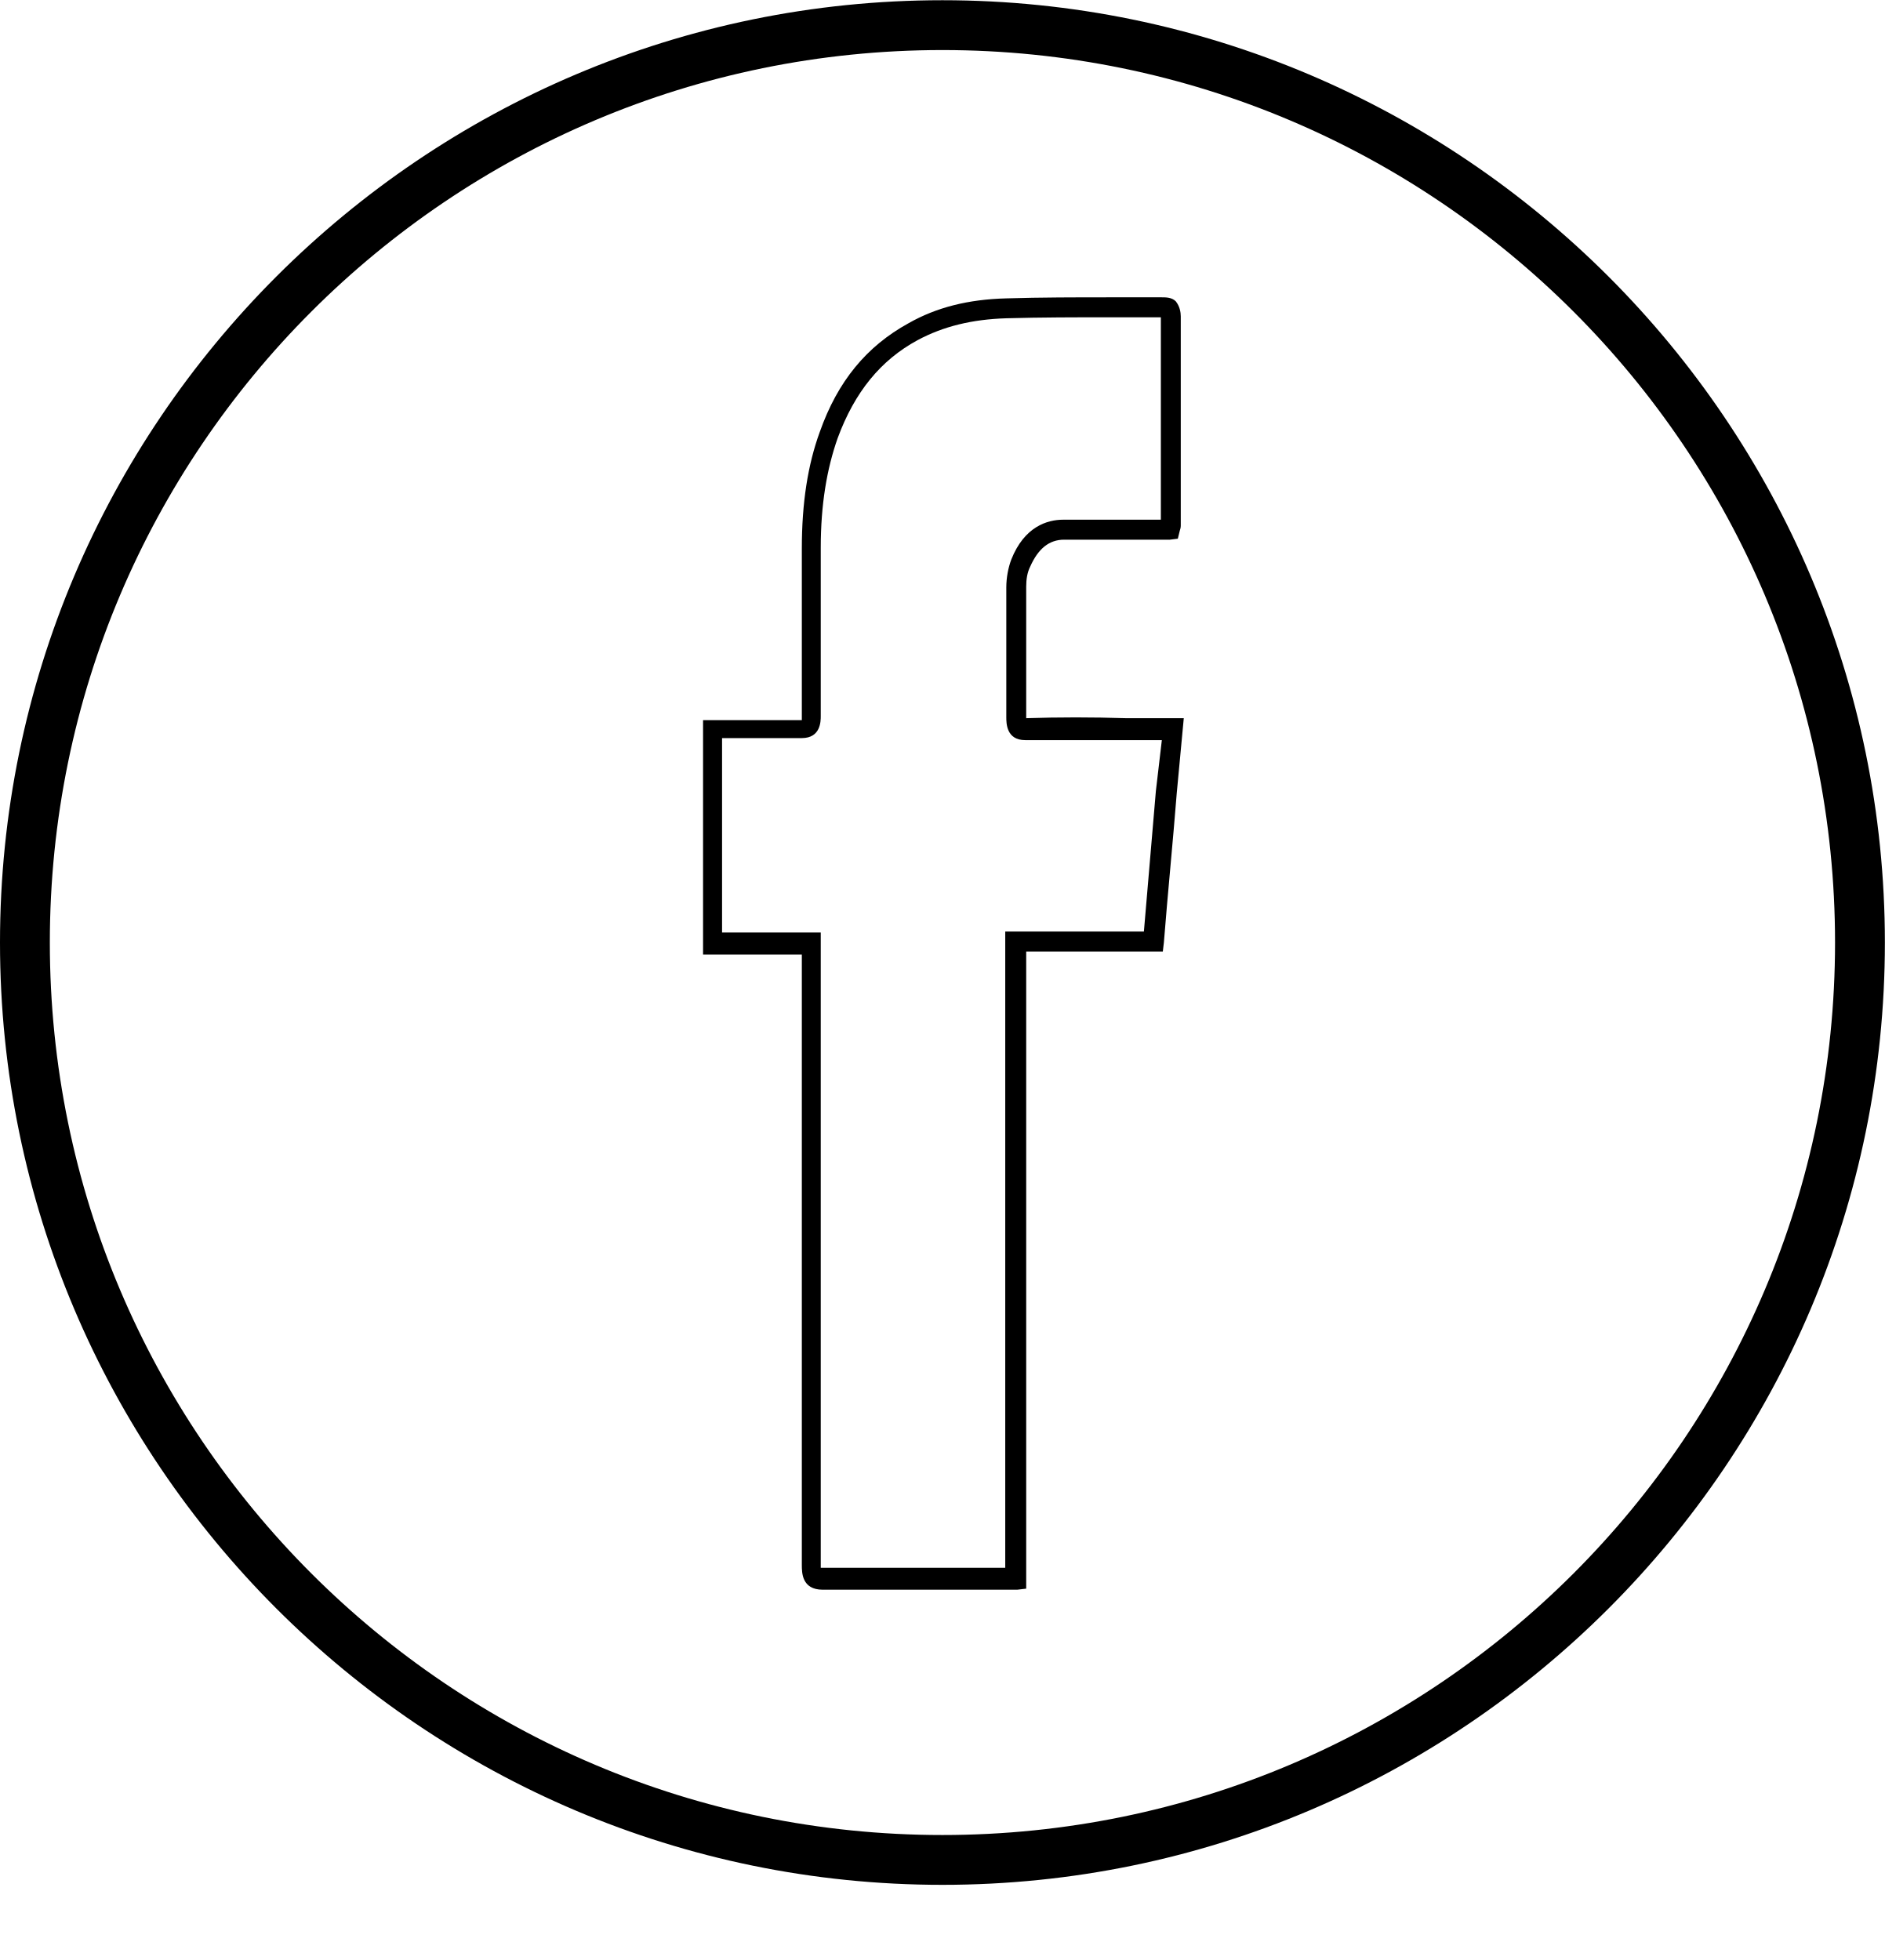
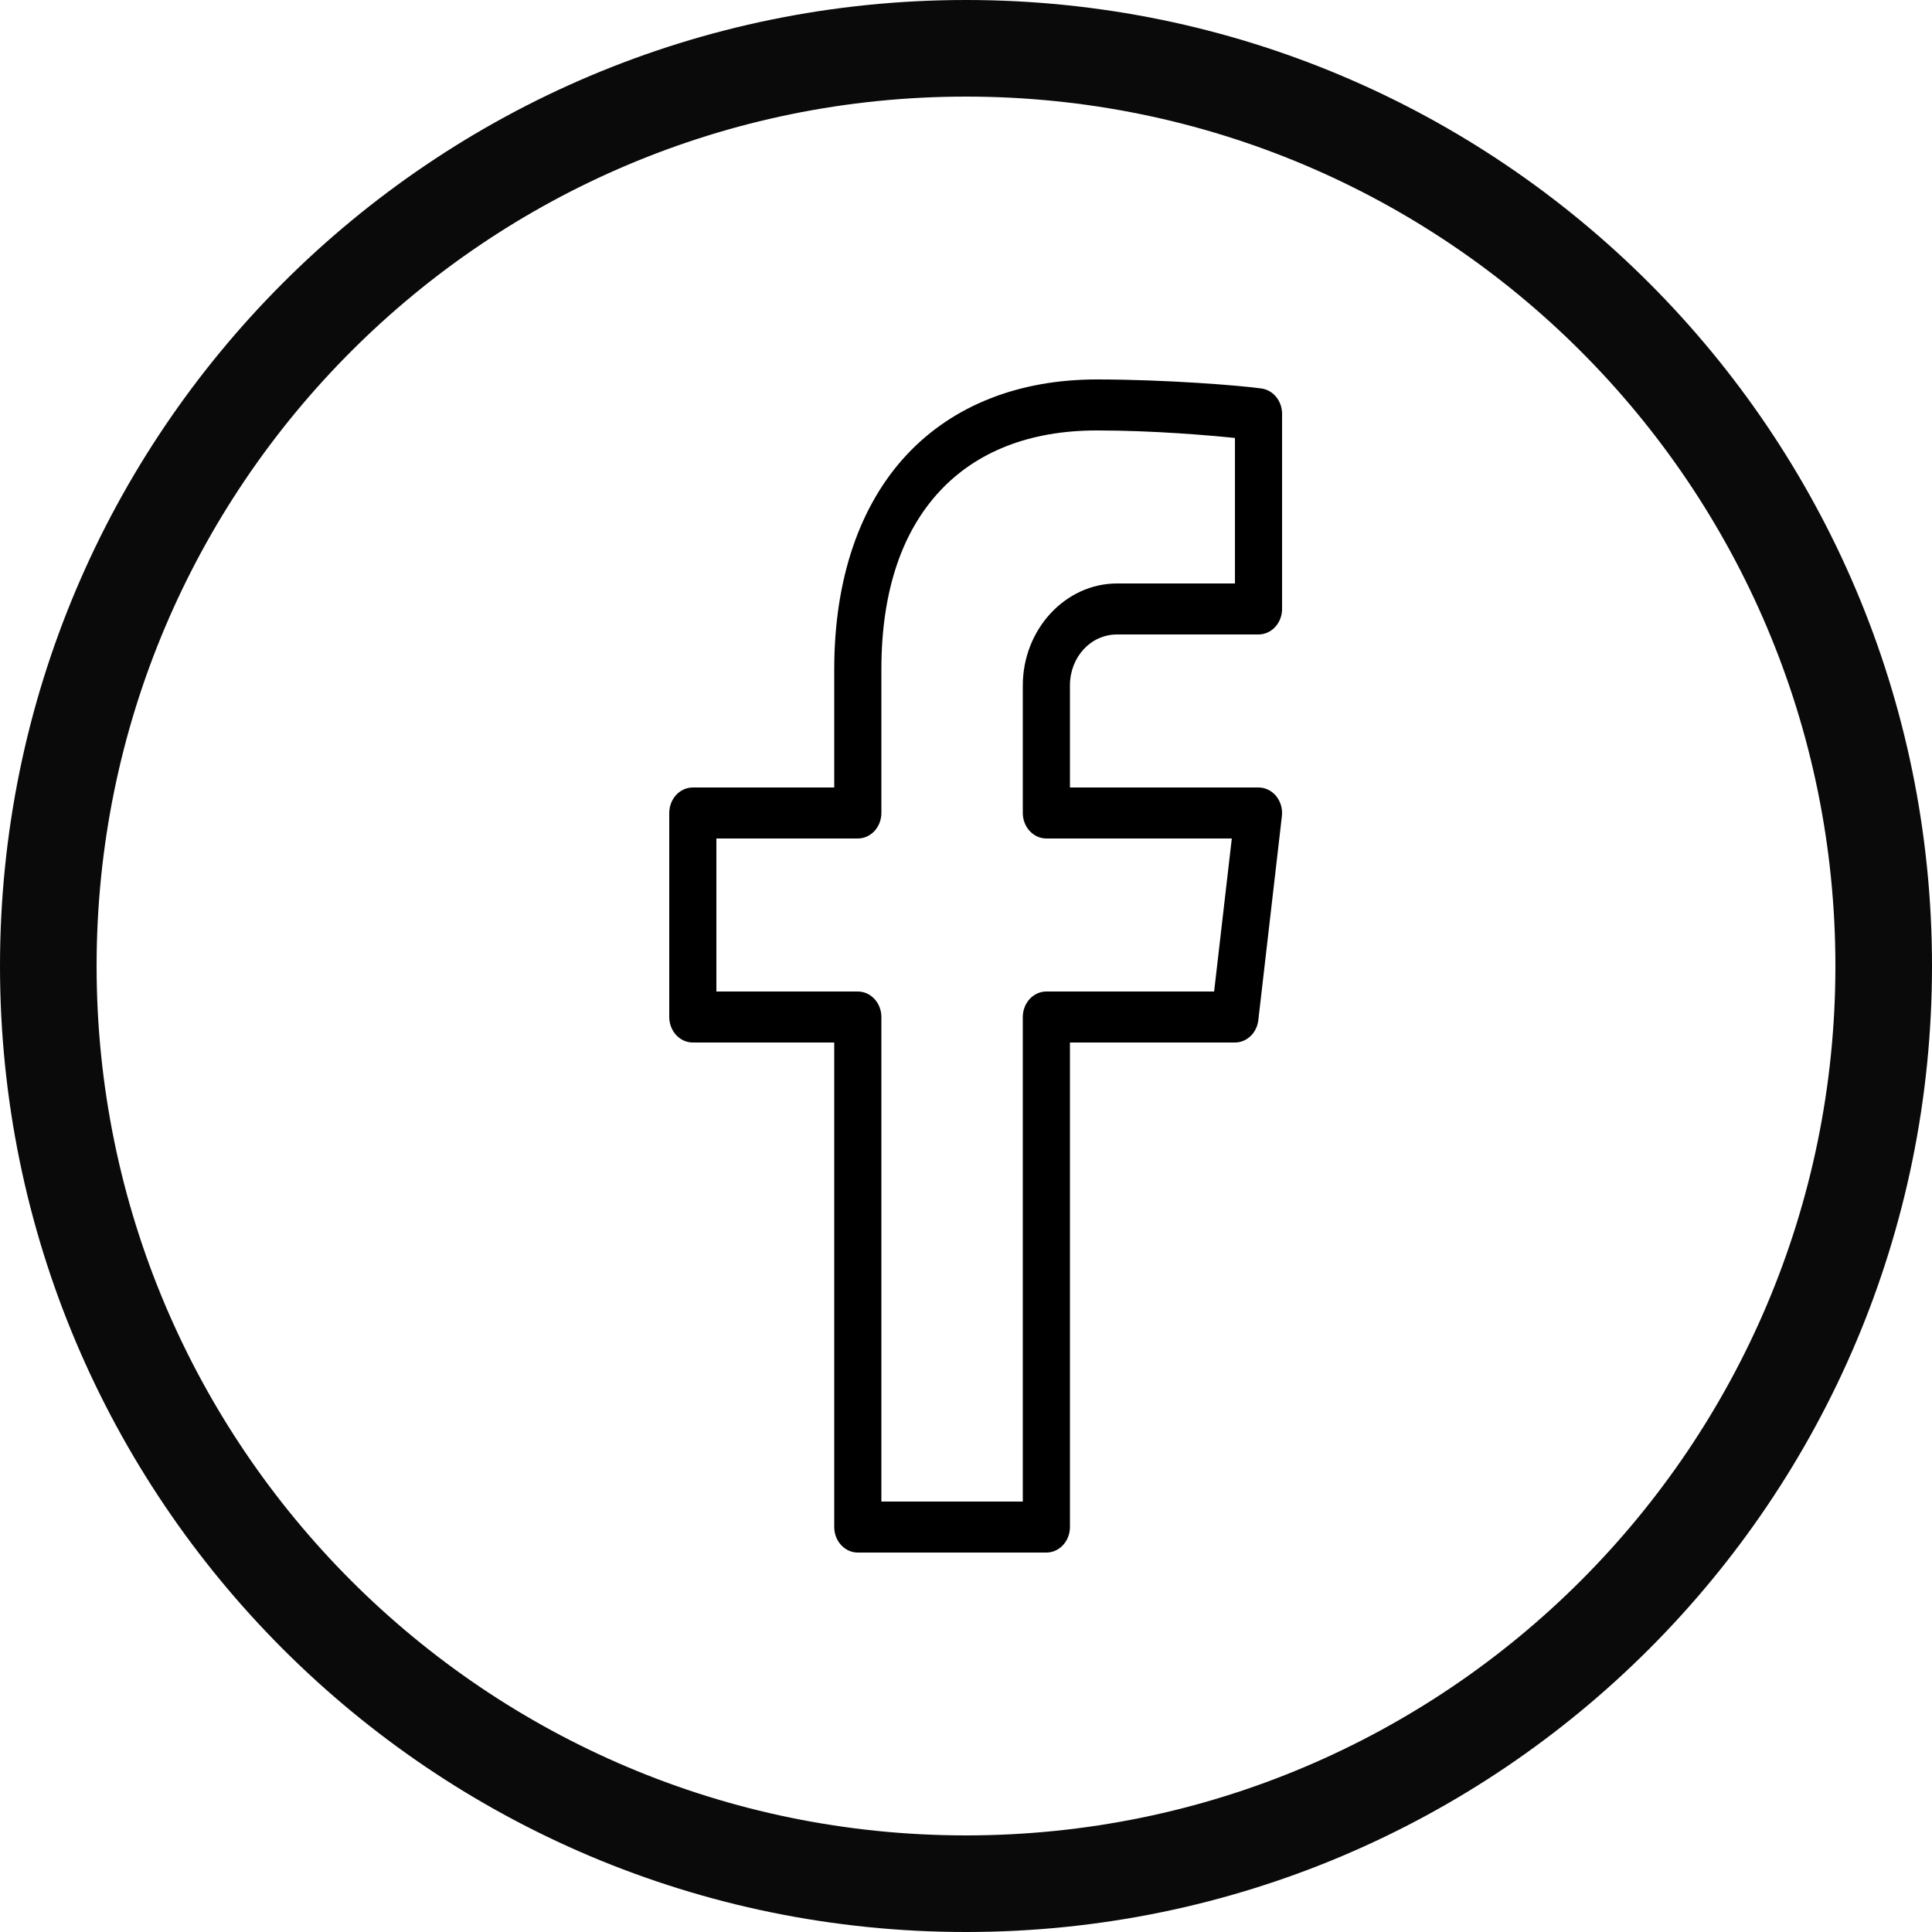
- <svg xmlns="http://www.w3.org/2000/svg" width="25" height="26" viewBox="0 0 25 26">
-   <path d="M12.5 0.003C5.608 0.003 0 5.611 0 12.503C0 19.395 5.608 25.003 12.5 25.003C19.392 25.003 25 19.395 25 12.503C25 5.611 19.392 0.003 12.5 0.003ZM12.5 24.342C5.966 24.342 0.661 19.037 0.661 12.503C0.661 5.968 5.966 0.664 12.5 0.664C19.034 0.664 24.339 5.968 24.339 12.503C24.339 19.037 19.034 24.342 12.5 24.342Z" />
-   <path d="M13.611 9.527C13.611 9.513 13.611 9.5 13.611 9.487C13.611 9.222 13.611 8.971 13.611 8.706C13.611 8.402 13.611 8.085 13.611 7.781C13.611 7.688 13.624 7.595 13.664 7.516C13.77 7.278 13.915 7.159 14.114 7.159C14.392 7.159 14.682 7.159 14.96 7.159H15.516L15.622 7.146L15.648 7.04C15.661 7 15.661 6.987 15.661 6.96C15.661 6.034 15.661 5.122 15.661 4.196C15.661 4.143 15.648 4.064 15.595 3.997C15.542 3.944 15.463 3.944 15.41 3.944C15.185 3.944 14.96 3.944 14.722 3.944C14.273 3.944 13.809 3.944 13.347 3.958C12.844 3.971 12.421 4.077 12.05 4.288C11.495 4.593 11.111 5.056 10.873 5.73C10.714 6.167 10.635 6.669 10.635 7.278C10.635 8.019 10.635 8.773 10.635 9.527C10.635 9.54 10.635 9.553 10.635 9.553C10.37 9.553 10.119 9.553 9.855 9.553H9.325V12.662H10.635V12.754C10.635 15.413 10.635 18.085 10.635 20.757C10.635 20.863 10.635 21.088 10.913 21.088C11.521 21.088 12.13 21.088 12.738 21.088H13.347C13.373 21.088 13.399 21.088 13.426 21.088C13.439 21.088 13.466 21.088 13.492 21.088L13.611 21.074V12.622H15.423L15.437 12.503C15.489 11.841 15.556 11.18 15.608 10.519L15.701 9.527H14.934C14.484 9.513 14.048 9.513 13.611 9.527ZM15.331 10.492C15.278 11.114 15.225 11.736 15.172 12.357H13.333V20.797H12.725C12.116 20.797 11.508 20.797 10.899 20.797C10.899 20.797 10.899 20.797 10.886 20.797C10.886 20.783 10.886 20.757 10.886 20.73C10.886 18.072 10.886 15.4 10.886 12.728V12.37H9.577V9.791H9.841C10.106 9.791 10.37 9.791 10.635 9.791C10.886 9.791 10.886 9.566 10.886 9.5C10.886 8.759 10.886 8.005 10.886 7.265C10.886 6.696 10.966 6.22 11.111 5.81C11.336 5.201 11.68 4.778 12.169 4.513C12.513 4.328 12.897 4.236 13.347 4.222C13.809 4.209 14.273 4.209 14.722 4.209C14.947 4.209 15.172 4.209 15.397 4.209C15.397 5.109 15.397 6.008 15.397 6.894H14.96C14.669 6.894 14.392 6.894 14.101 6.894C13.889 6.894 13.585 6.987 13.413 7.423C13.373 7.529 13.347 7.661 13.347 7.794C13.347 8.111 13.347 8.415 13.347 8.733C13.347 8.997 13.347 9.249 13.347 9.513C13.347 9.593 13.347 9.818 13.598 9.818C14.048 9.818 14.484 9.818 14.934 9.818H15.41L15.331 10.492Z" />
+ <svg xmlns="http://www.w3.org/2000/svg" width="100" height="100" viewBox="0 0 100 100" fill="none">
+   <path fill-rule="evenodd" clip-rule="evenodd" d="M50 95C74.853 95 95 74.853 95 50C95 25.147 74.853 5 50 5C25.147 5 5 25.147 5 50C5 74.853 25.147 95 50 95ZM50 100C77.614 100 100 77.614 100 50C100 22.386 77.614 0 50 0C22.386 0 0 22.386 0 50C0 77.614 22.386 100 50 100Z" fill="#0A0A0A" />
+   <path d="M56.772 19.64C52.782 19.64 49.335 20.956 46.916 23.556C44.497 26.156 43.18 29.967 43.18 34.645V40.76H35.86C35.536 40.76 35.226 40.899 34.997 41.147C34.769 41.394 34.64 41.73 34.64 42.08V52.64C34.64 52.99 34.769 53.326 34.997 53.573C35.226 53.821 35.536 53.96 35.86 53.96H43.18V79.04C43.18 79.39 43.309 79.726 43.537 79.973C43.766 80.221 44.076 80.36 44.4 80.36H54.16C54.483 80.36 54.794 80.221 55.023 79.973C55.251 79.726 55.38 79.39 55.38 79.04V53.96H63.92C64.217 53.96 64.504 53.843 64.727 53.63C64.95 53.417 65.093 53.124 65.13 52.805L66.35 42.245C66.372 42.059 66.357 41.87 66.306 41.691C66.255 41.513 66.169 41.347 66.055 41.207C65.94 41.066 65.8 40.954 65.642 40.877C65.484 40.8 65.313 40.76 65.14 40.76H55.38V35.48C55.38 34.006 56.458 32.84 57.82 32.84H65.14C65.463 32.84 65.774 32.701 66.002 32.453C66.231 32.206 66.36 31.87 66.36 31.52V21.416C66.359 21.096 66.252 20.788 66.057 20.547C65.862 20.307 65.593 20.151 65.299 20.109C64.222 19.954 60.33 19.64 56.772 19.64ZM56.772 22.28C59.746 22.28 62.621 22.537 63.92 22.669V30.2H57.82C55.139 30.2 52.94 32.579 52.94 35.48V42.08C52.94 42.43 53.069 42.766 53.297 43.013C53.526 43.261 53.836 43.4 54.16 43.4H63.758L62.843 51.32H54.16C53.836 51.32 53.526 51.459 53.297 51.707C53.069 51.954 52.94 52.29 52.94 52.64V77.72H45.62V52.64C45.62 52.29 45.491 51.954 45.263 51.707C45.034 51.459 44.723 51.32 44.4 51.32H37.08V43.4H44.4C44.723 43.4 45.034 43.261 45.263 43.013C45.491 42.766 45.62 42.43 45.62 42.08V34.645C45.62 30.494 46.743 27.463 48.636 25.428C50.53 23.392 53.269 22.28 56.772 22.28Z" fill="black" />
</svg>
